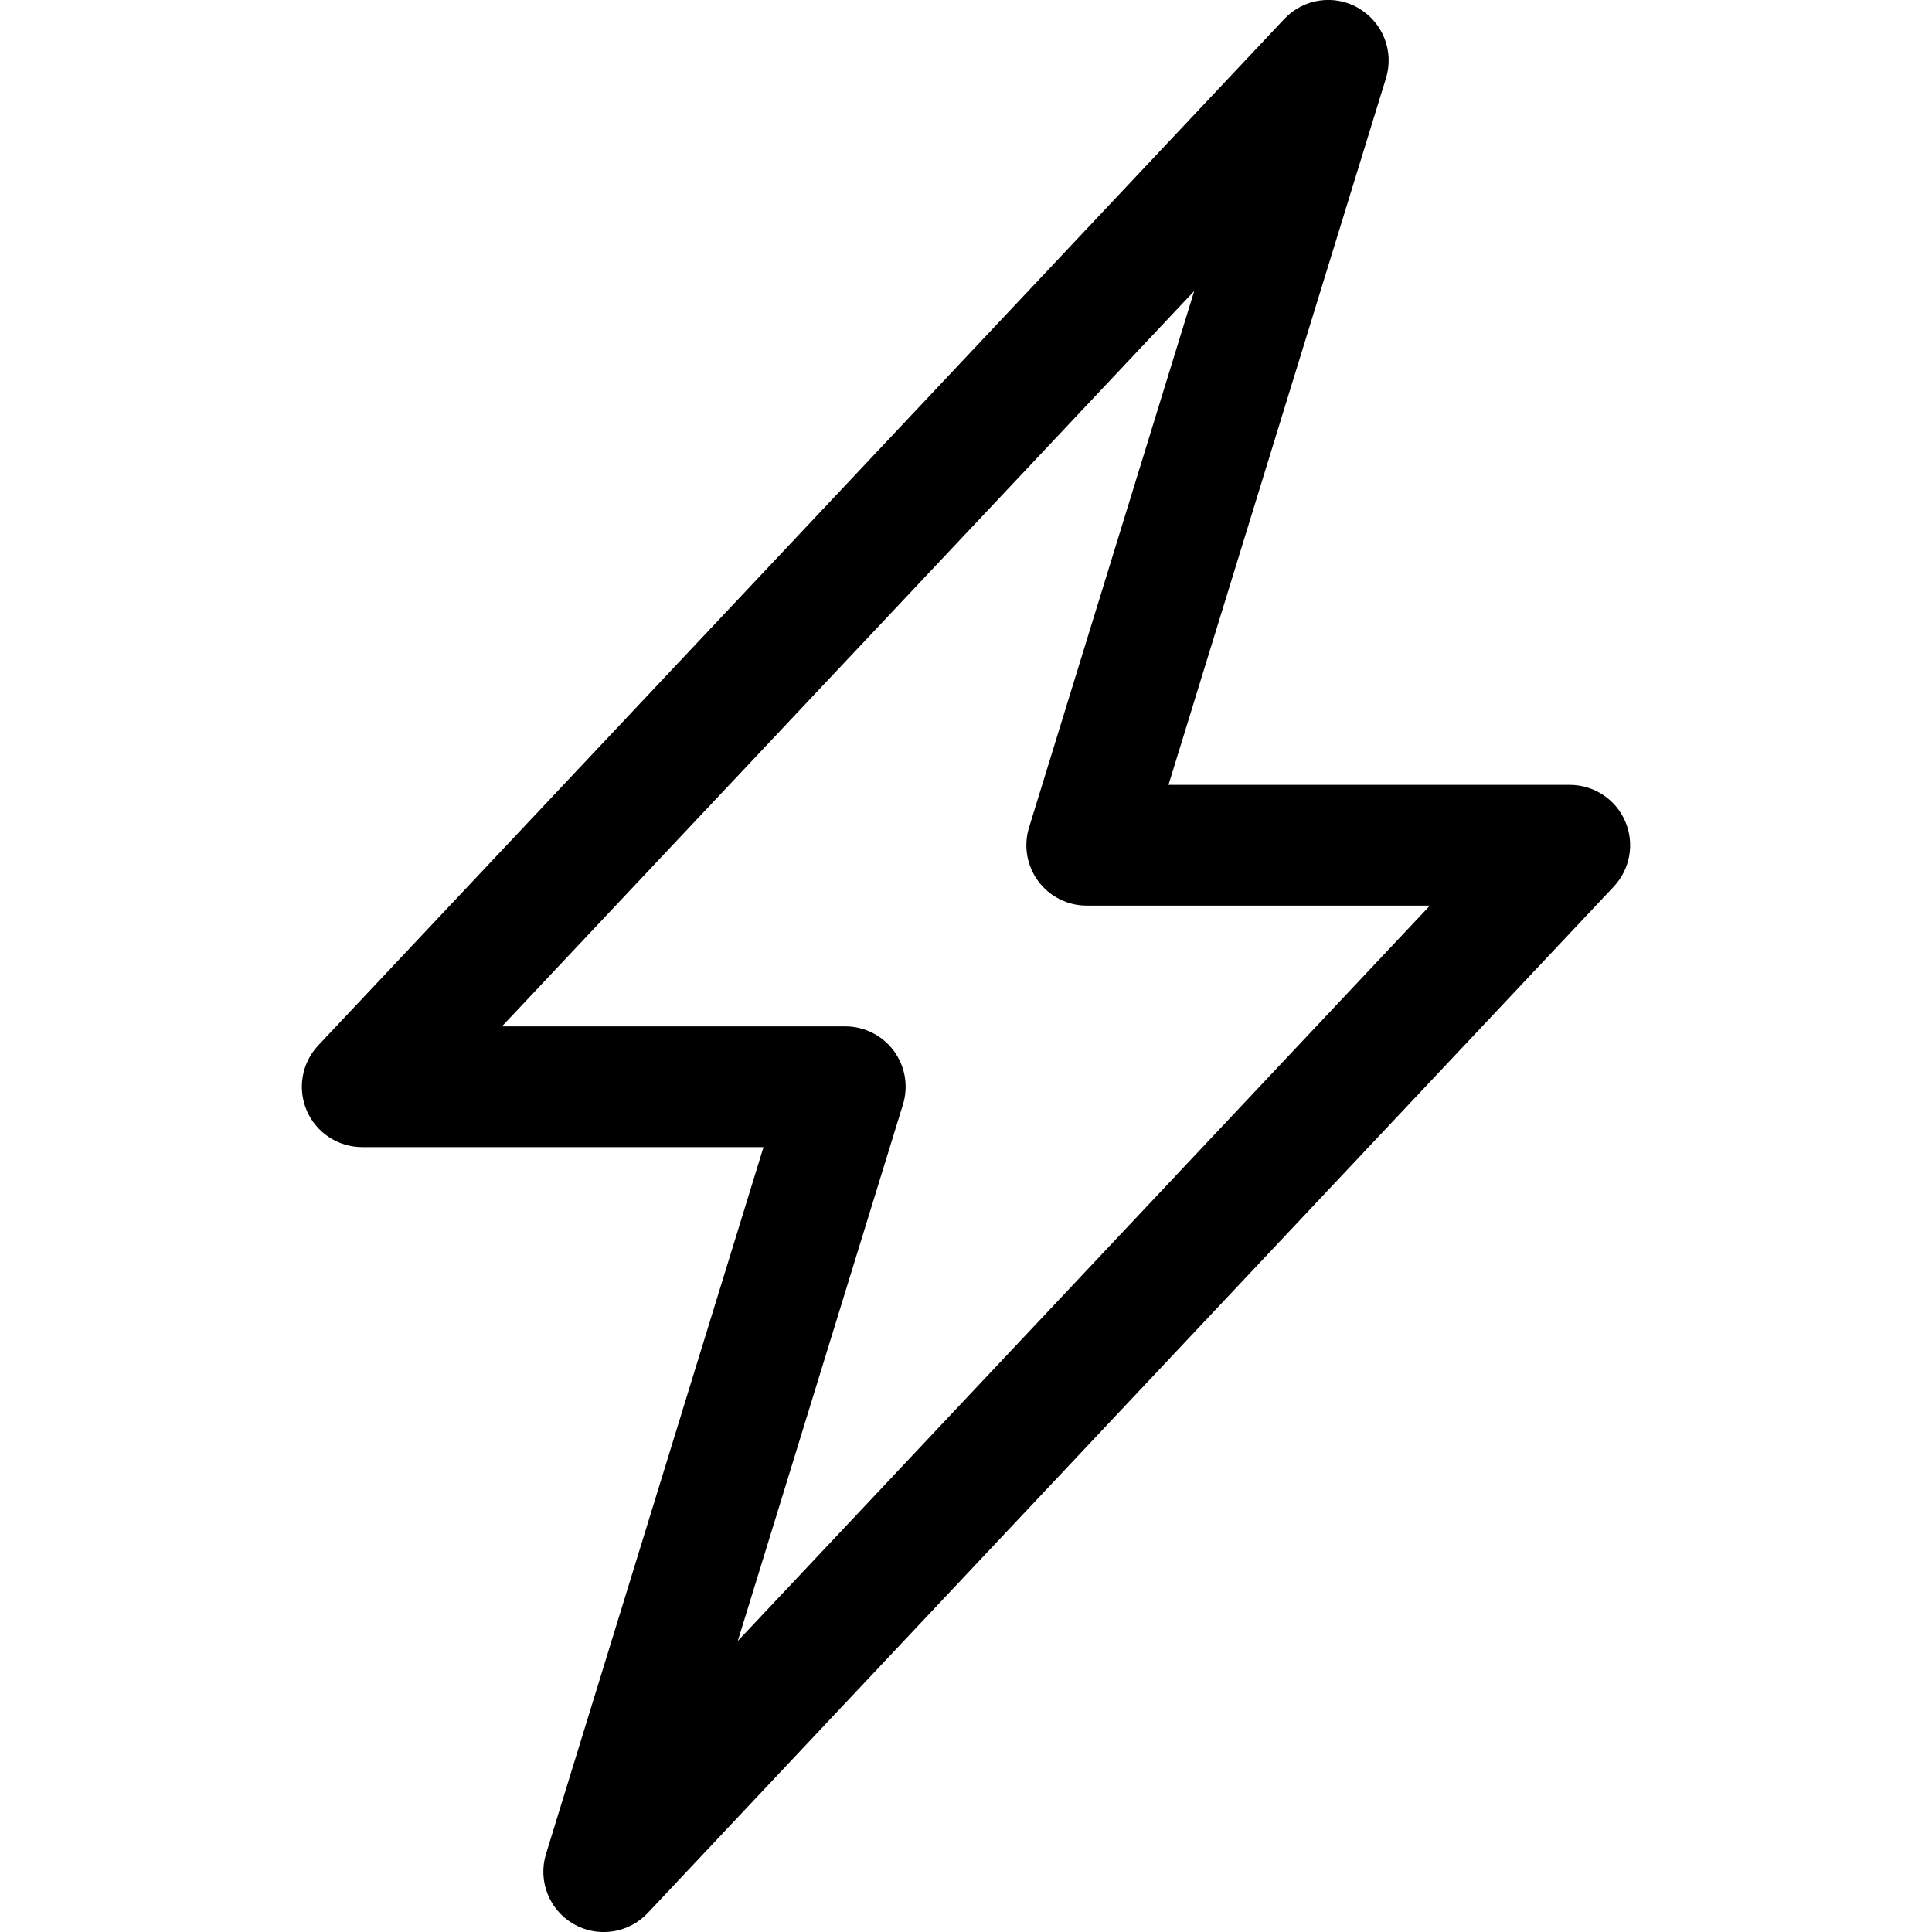
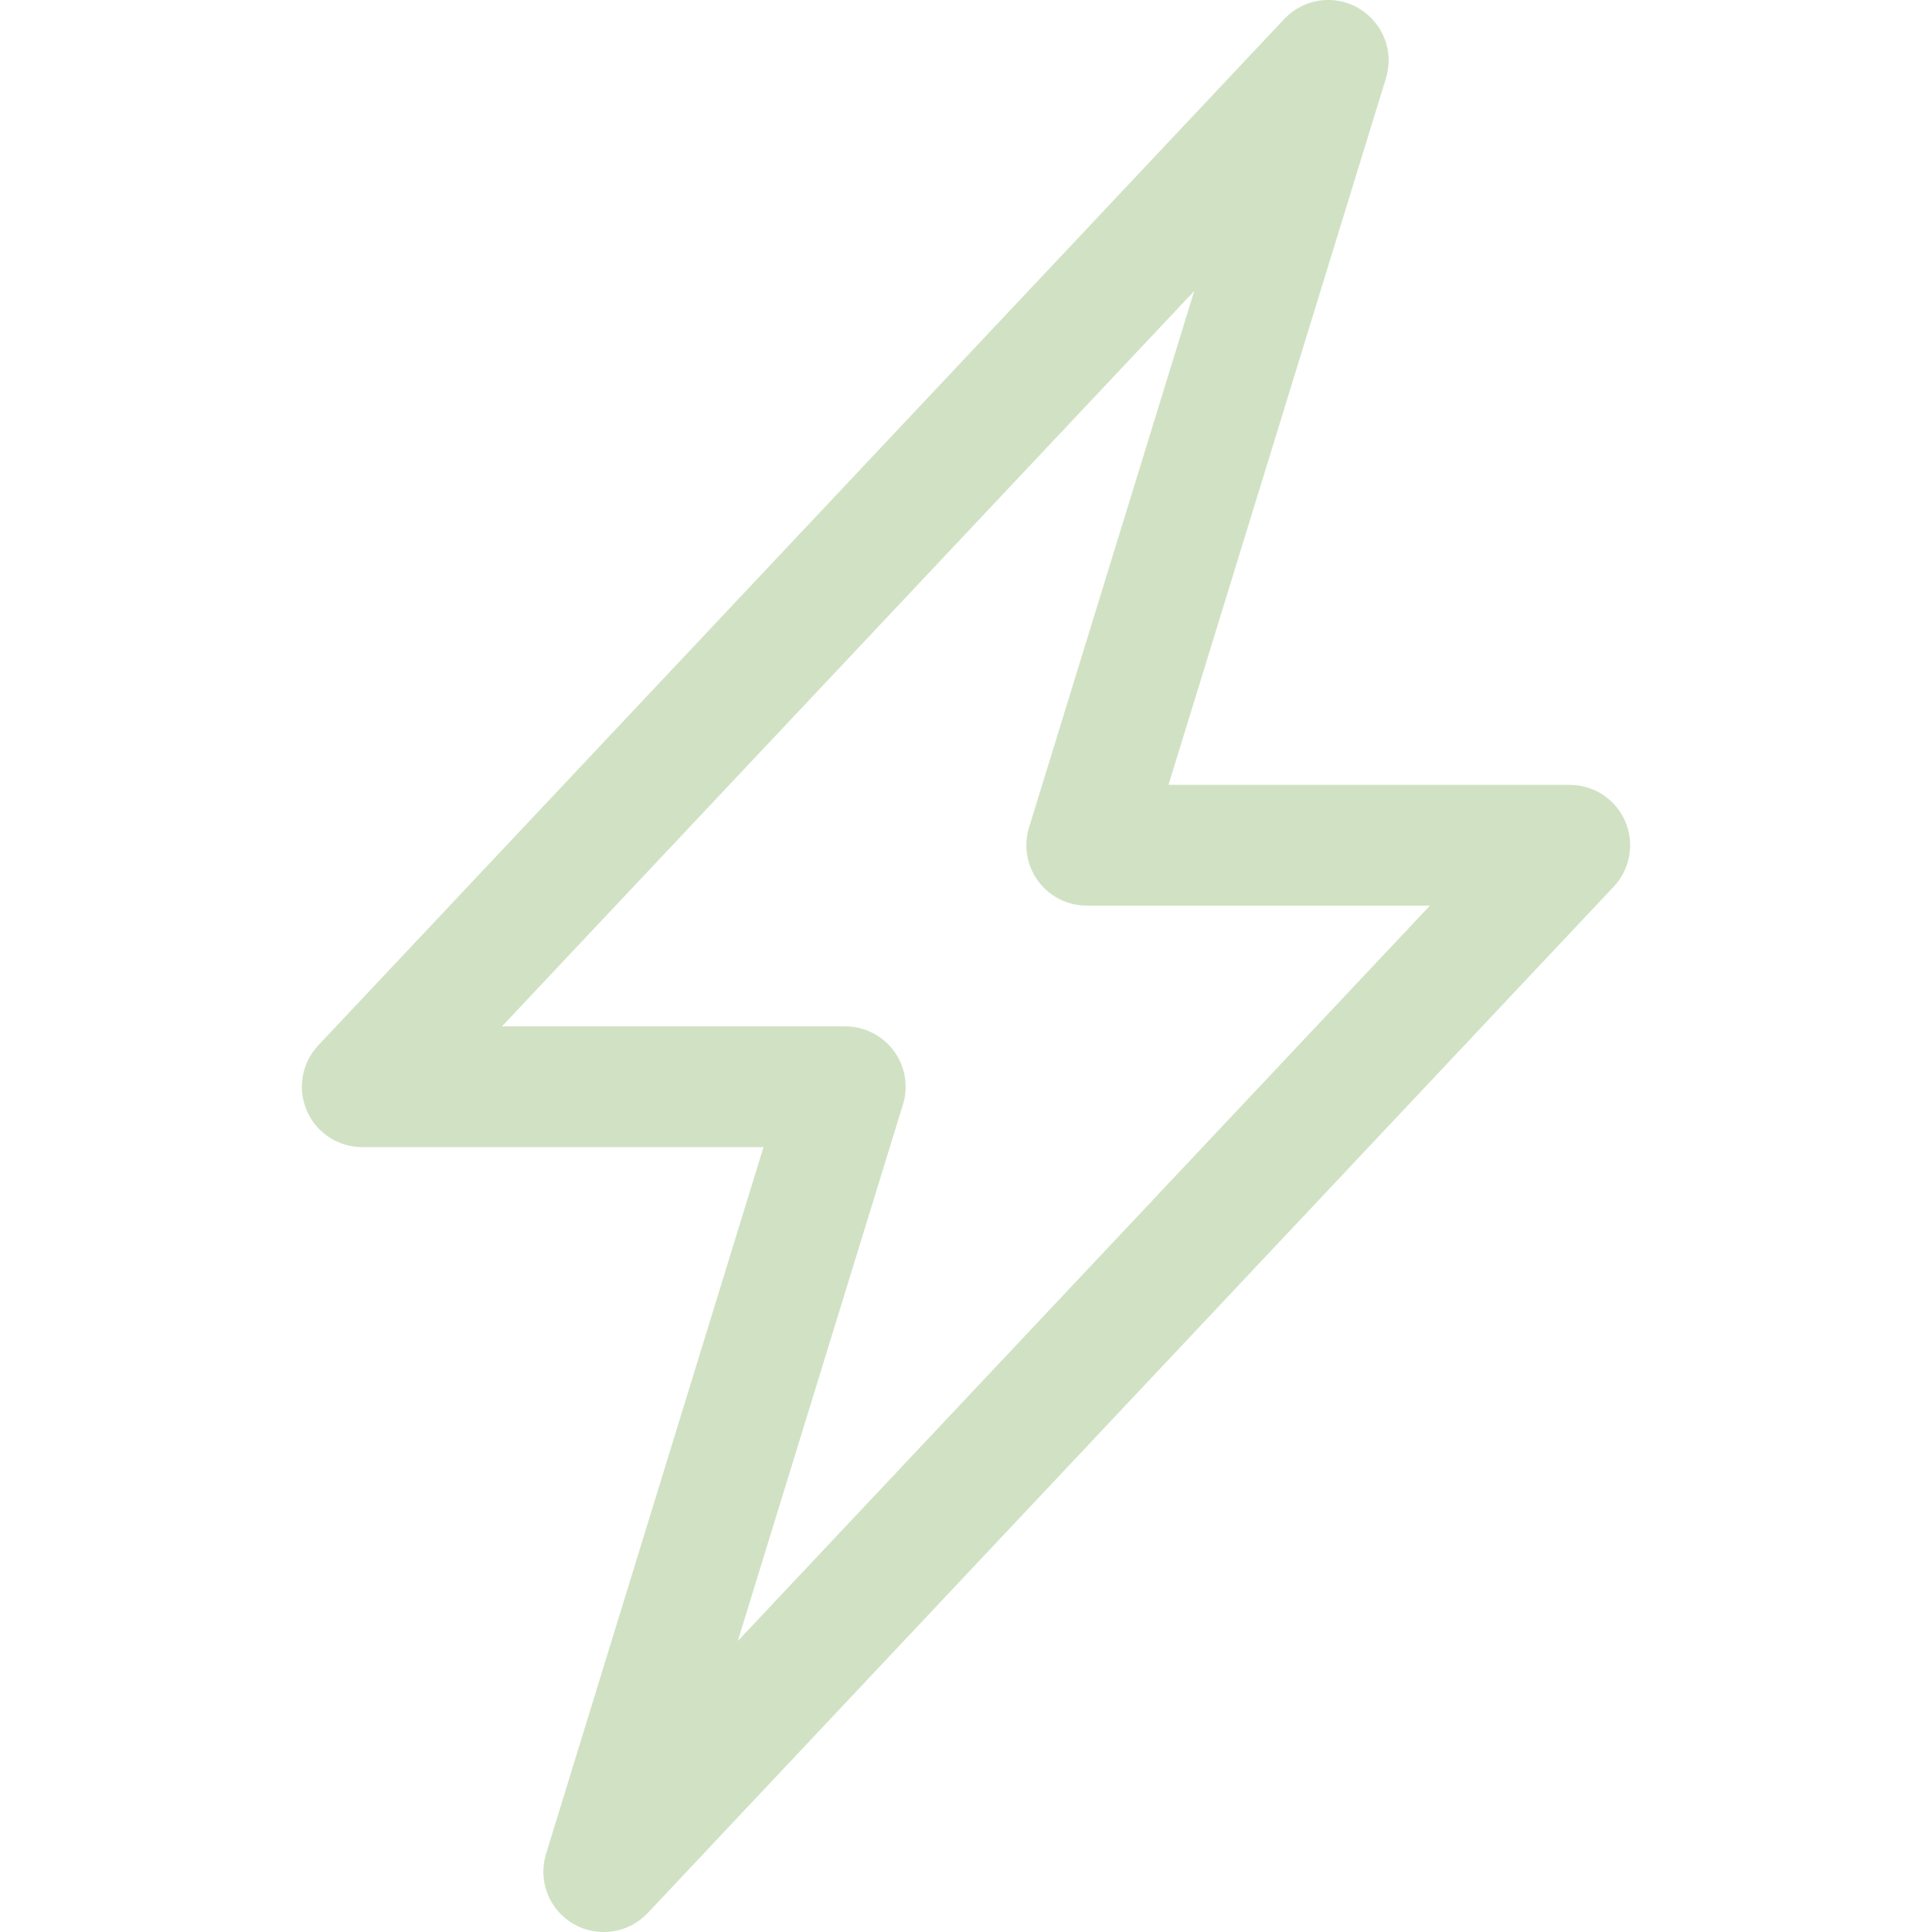
- <svg xmlns="http://www.w3.org/2000/svg" width="16" height="16" fill="currentColor" class="bi bi-lightning" viewBox="0 0 16 16">
+ <svg xmlns="http://www.w3.org/2000/svg" style="file:#d1e2c4" width="16" height="16" fill="#d1e2c4" class="bi bi-lightning" viewBox="0 0 16 16">
  <path d="M11.251.068a.5.5 0 0 1 .227.58L9.677 6.5H13a.5.5 0 0 1 .364.843l-8 8.5a.5.5 0 0 1-.842-.49L6.323 9.5H3a.5.5 0 0 1-.364-.843l8-8.5a.5.5 0 0 1 .615-.09zM4.157 8.5H7a.5.5 0 0 1 .478.647L6.11 13.59l5.732-6.09H9a.5.5 0 0 1-.478-.647L9.89 2.41 4.157 8.5z" />
</svg>
